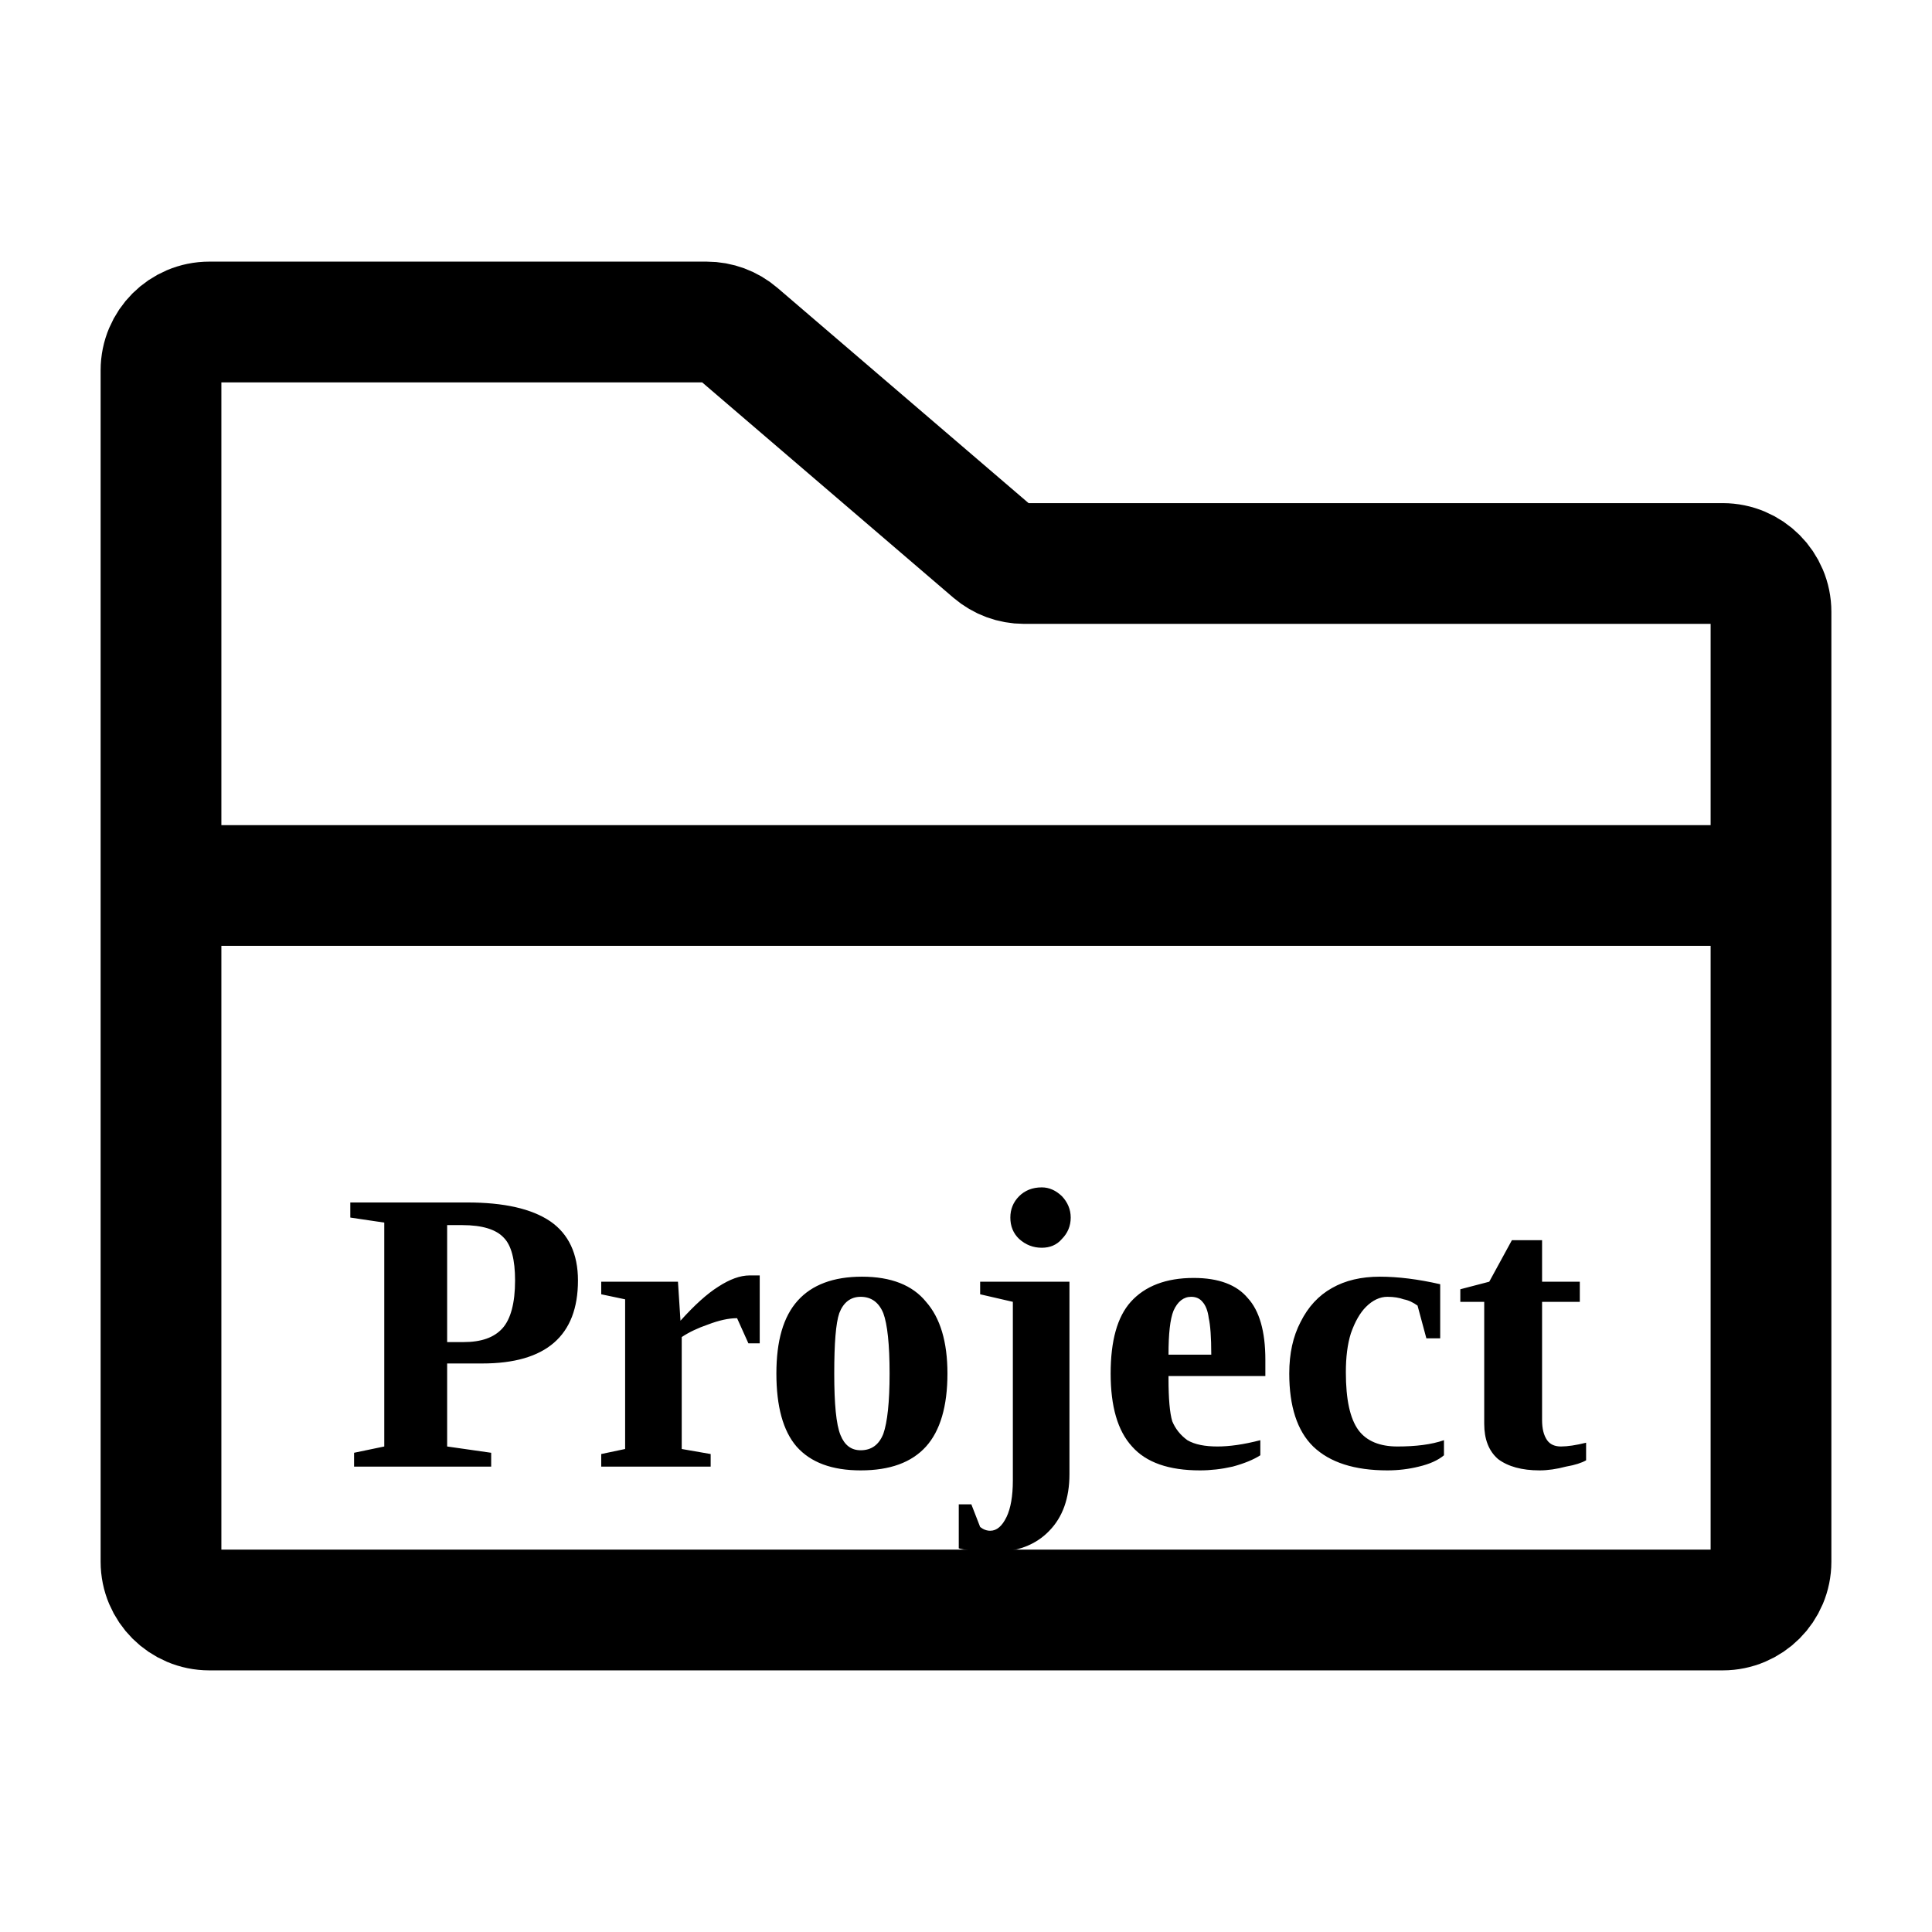
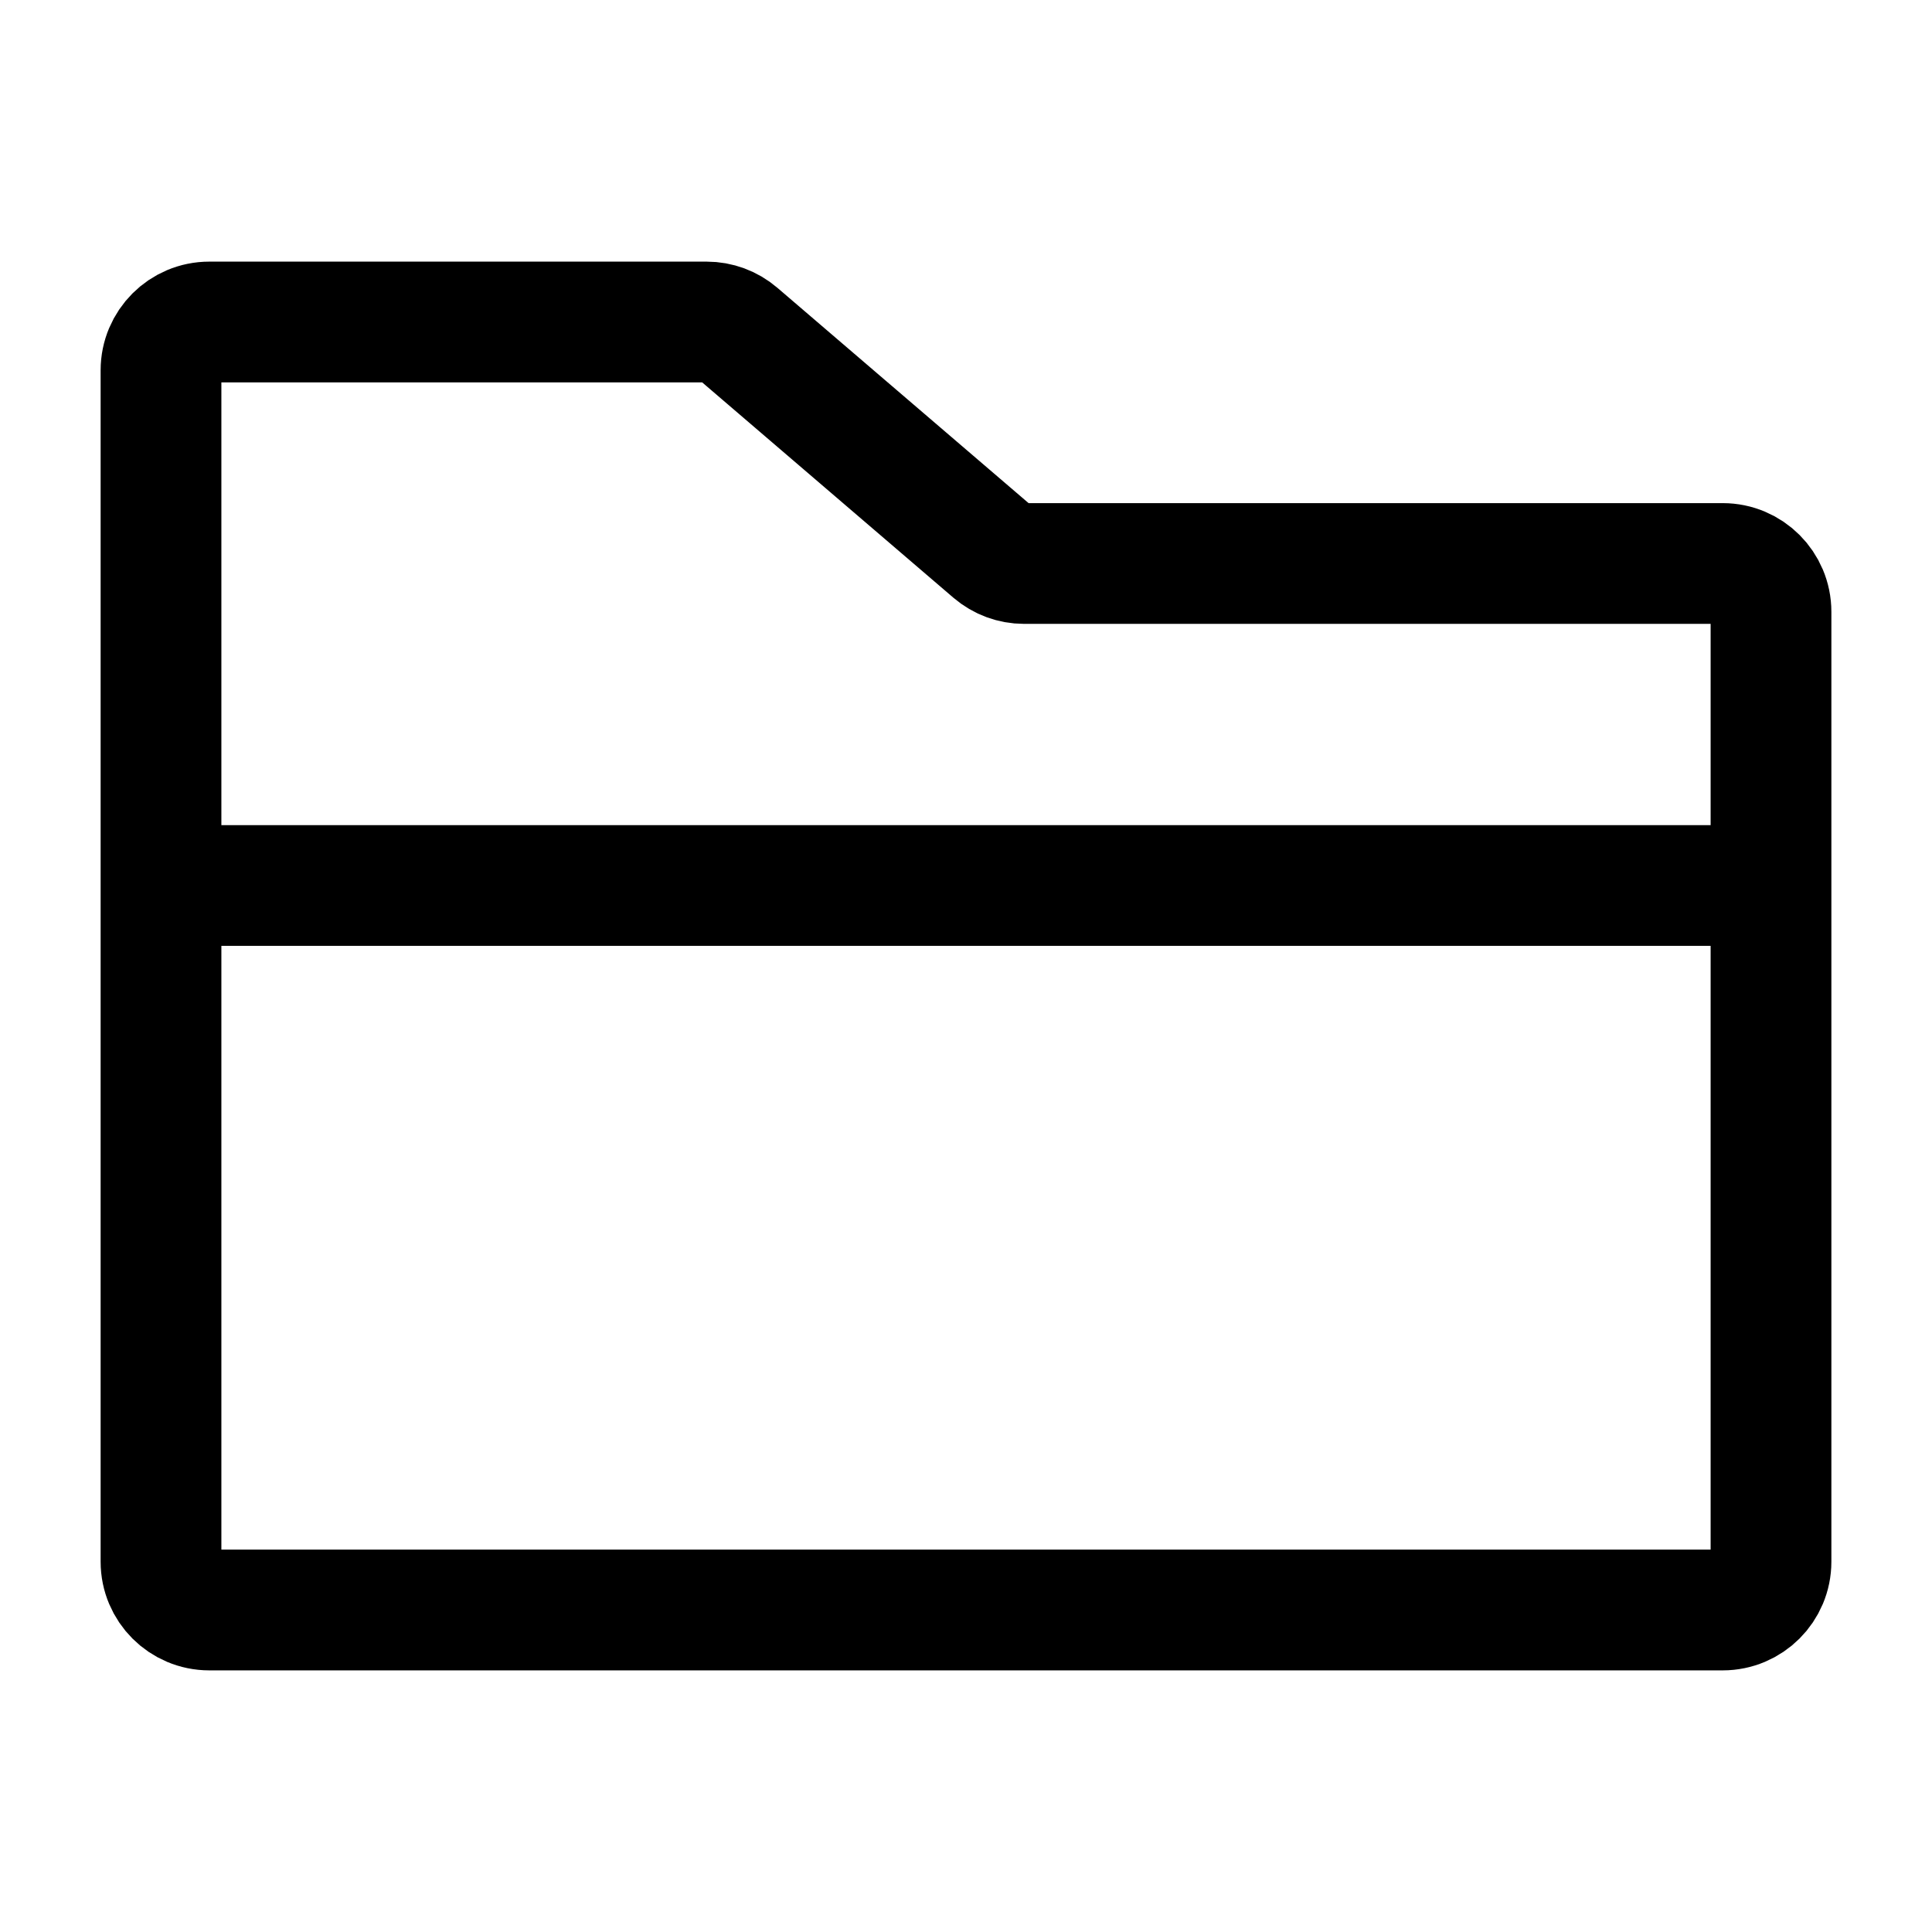
<svg xmlns="http://www.w3.org/2000/svg" width="24px" height="24px" stroke-width="1.5" viewBox="0 0 24 24" fill="none" color="#000000">
  <path d="M2 11V4.6a.6.6 0 01.6-.6h6.178a.6.6 0 01.39.144l3.164 2.712a.6.6 0 00.39.144H21.4a.6.6 0 01.6.6V11M2 11v8.4a.6.6 0 00.6.6h18.8a.6.6 0 00.6-.6V11M2 11h20" stroke="#000000" stroke-width="1.5" stroke-linecap="round" stroke-linejoin="round" />
-   <text x="50%" y="70%" dominant-baseline="middle" text-anchor="middle" font-weight="bold" font-size="5" fill="black">Project</text>
+   <text x="50%" y="70%" dominant-baseline="middle" text-anchor="middle" font-weight="bold" font-size="5" fill="none">Project</text>
</svg>
